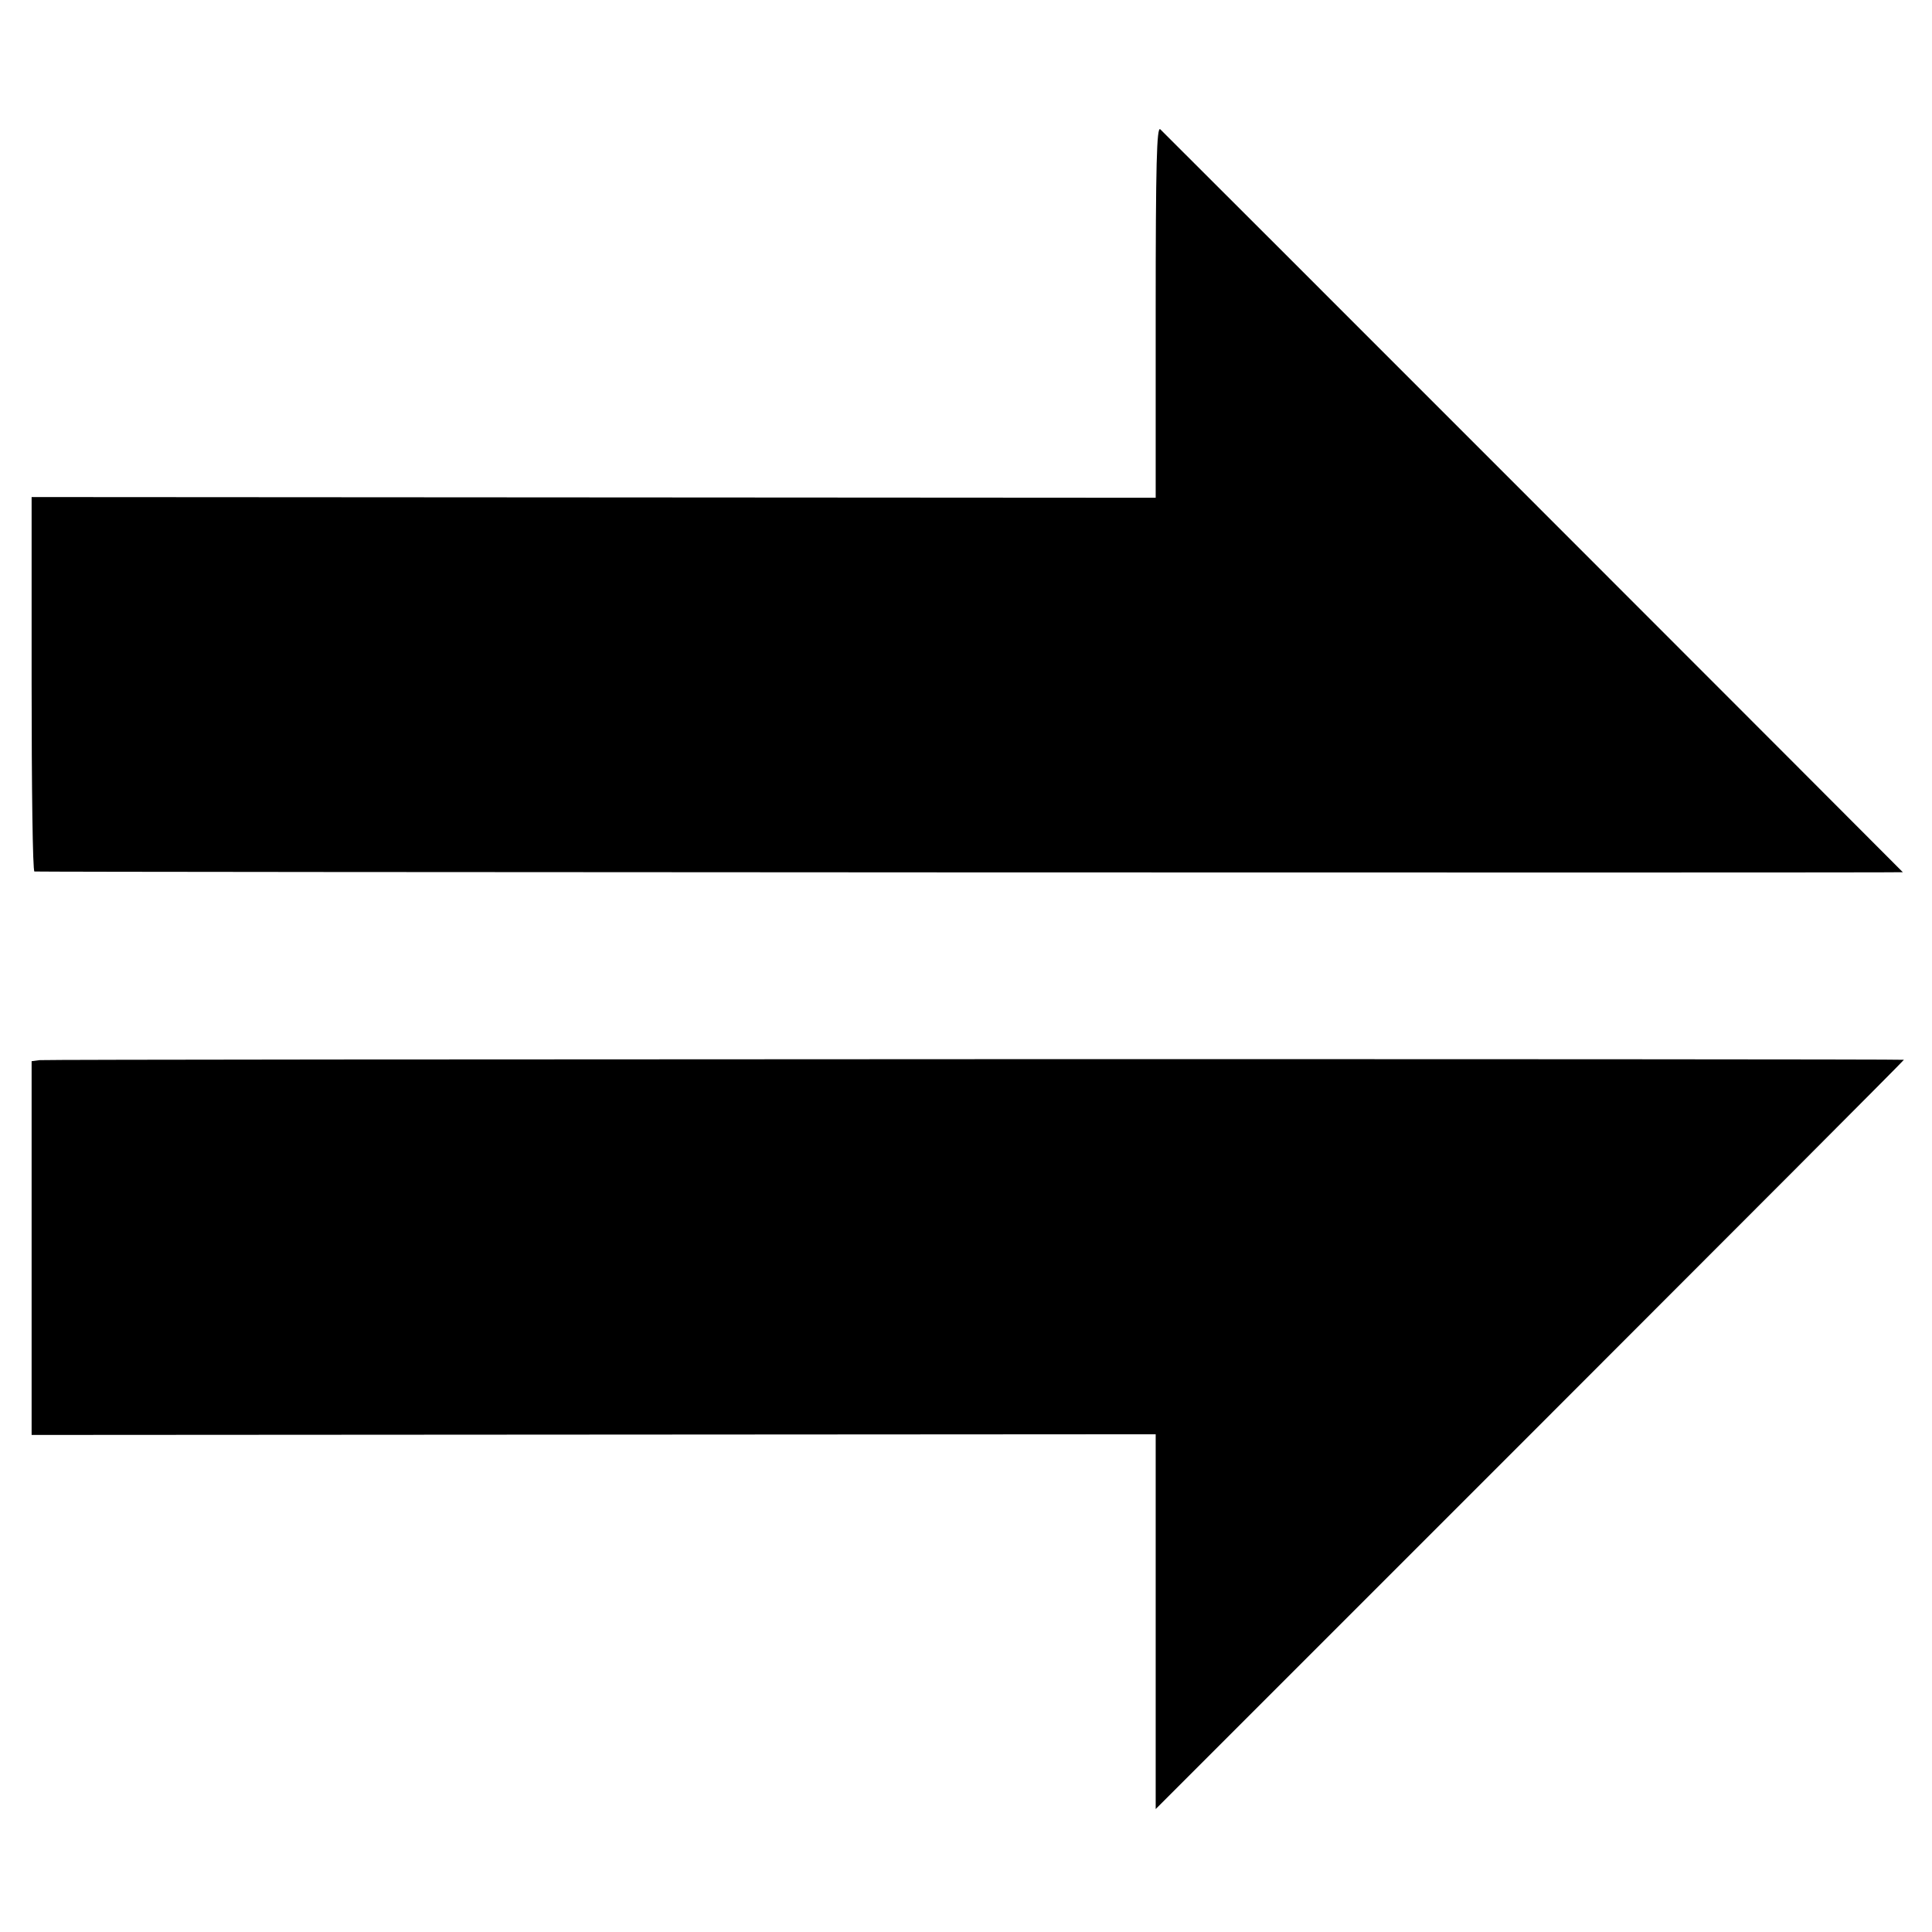
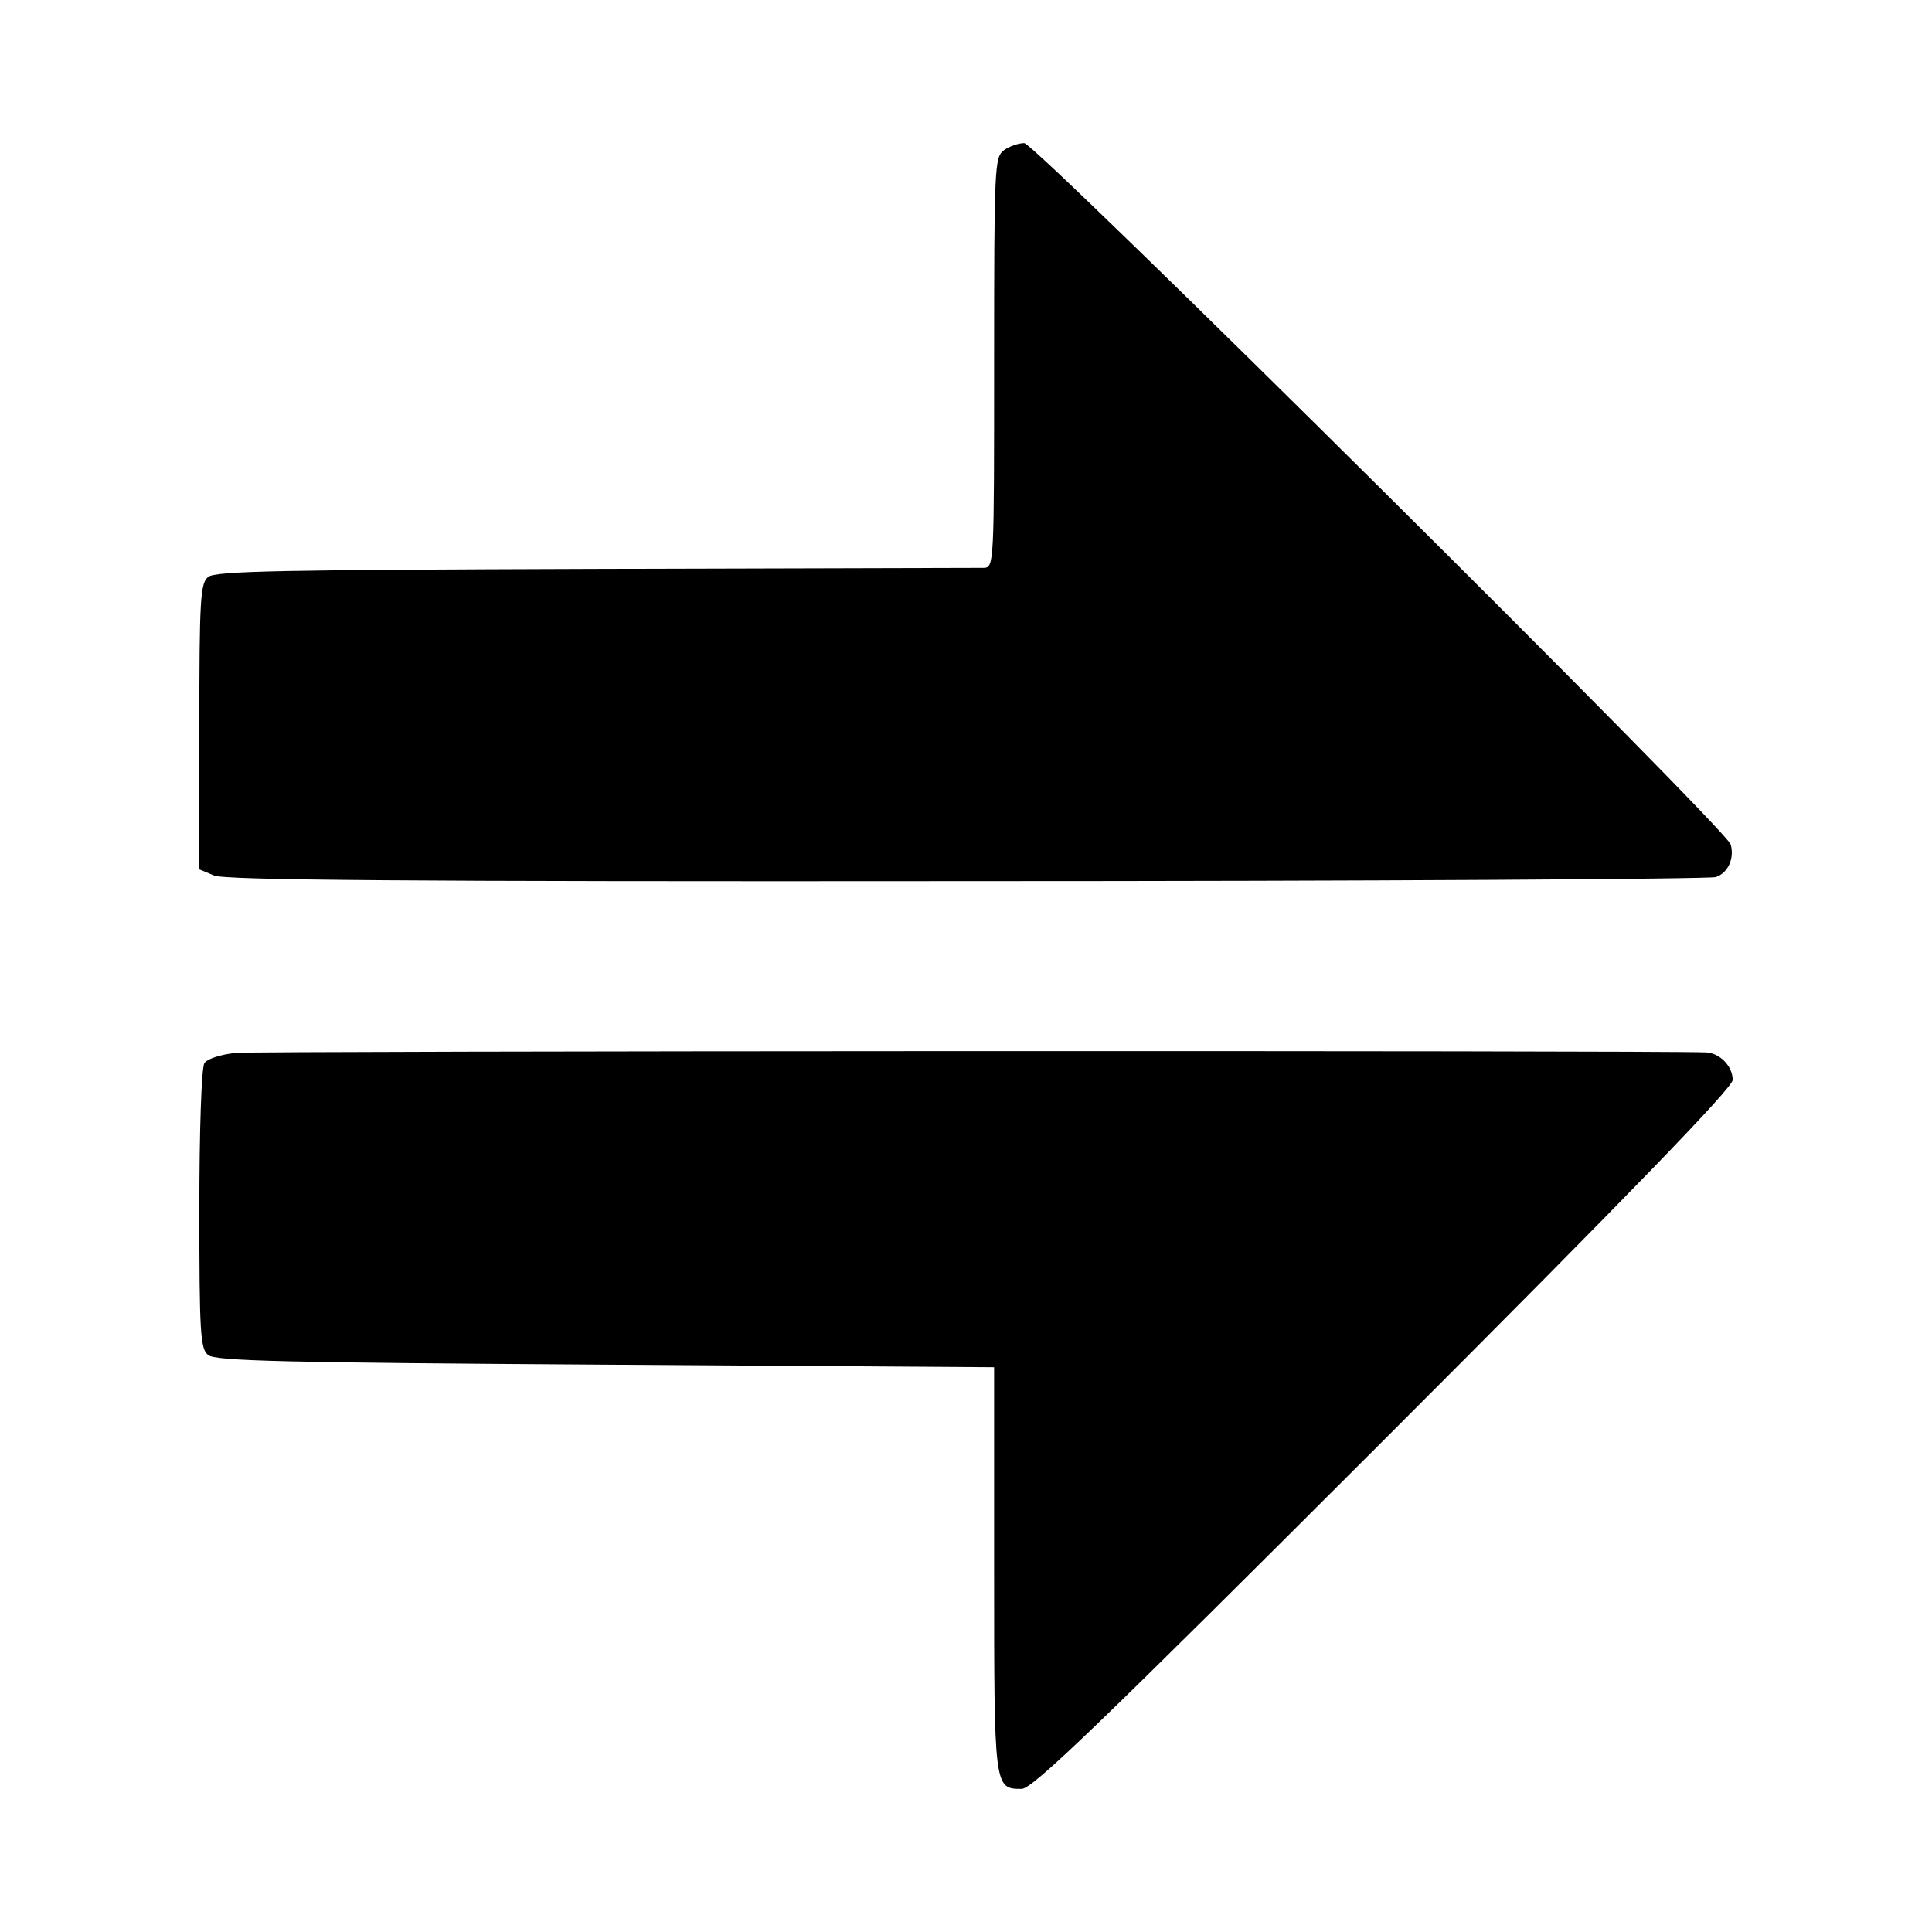
- <svg xmlns="http://www.w3.org/2000/svg" version="1.0" width="550pt" height="550pt" viewBox="0 0 550 550" preserveAspectRatio="xMidYMid meet">
-   <g transform="translate(0,550) scale(0.1,-0.1)" fill="#000000" stroke="none">
-     <path d="M3290 4613 l0 -530 -1600 1 -1600 1 0 -532 c0 -293 3 -533 8 -534 19 -2 5320 -4 5319 -2 -5 6 -2104 2106 -2114 2115 -10 8 -13 -97 -13 -519z" />
-     <path d="M113 2482 l-23 -3 0 -532 0 -532 1600 1 1600 1 0 -534 0 -533 1065 1065 c586 586 1065 1066 1065 1068 0 3 -5282 2 -5307 -1z" />
+ <svg xmlns="http://www.w3.org/2000/svg" version="1.0" width="378pt" height="378pt" viewBox="0 0 378 378" preserveAspectRatio="xMidYMid meet">
+   <g transform="translate(0,378) scale(0.1,-0.1)" fill="#000000" stroke="none">
+     <path d="M1964 3486 c-18 -14 -19 -30 -19 -415 0 -395 0 -401 -20 -402 -11 0 -353 -1 -761 -2 -612 -2 -744 -4 -757 -16 -15 -12 -17 -45 -17 -293 l0 -279 29 -12 c21 -9 369 -12 1472 -11 794 0 1454 4 1466 8 24 8 37 37 29 64 -10 32 -1360 1372 -1382 1372 -11 0 -29 -6 -40 -14z" />
+     <path d="M462 1720 c-31 -3 -57 -12 -62 -20 -6 -8 -10 -137 -10 -286 0 -241 2 -273 17 -285 13 -12 152 -15 777 -19 l761 -5 0 -396 c0 -429 0 -429 54 -429 21 0 150 124 709 683 482 482 682 689 682 704 0 27 -25 53 -53 54 -108 4 -2835 3 -2875 -1z" />
  </g>
</svg>
